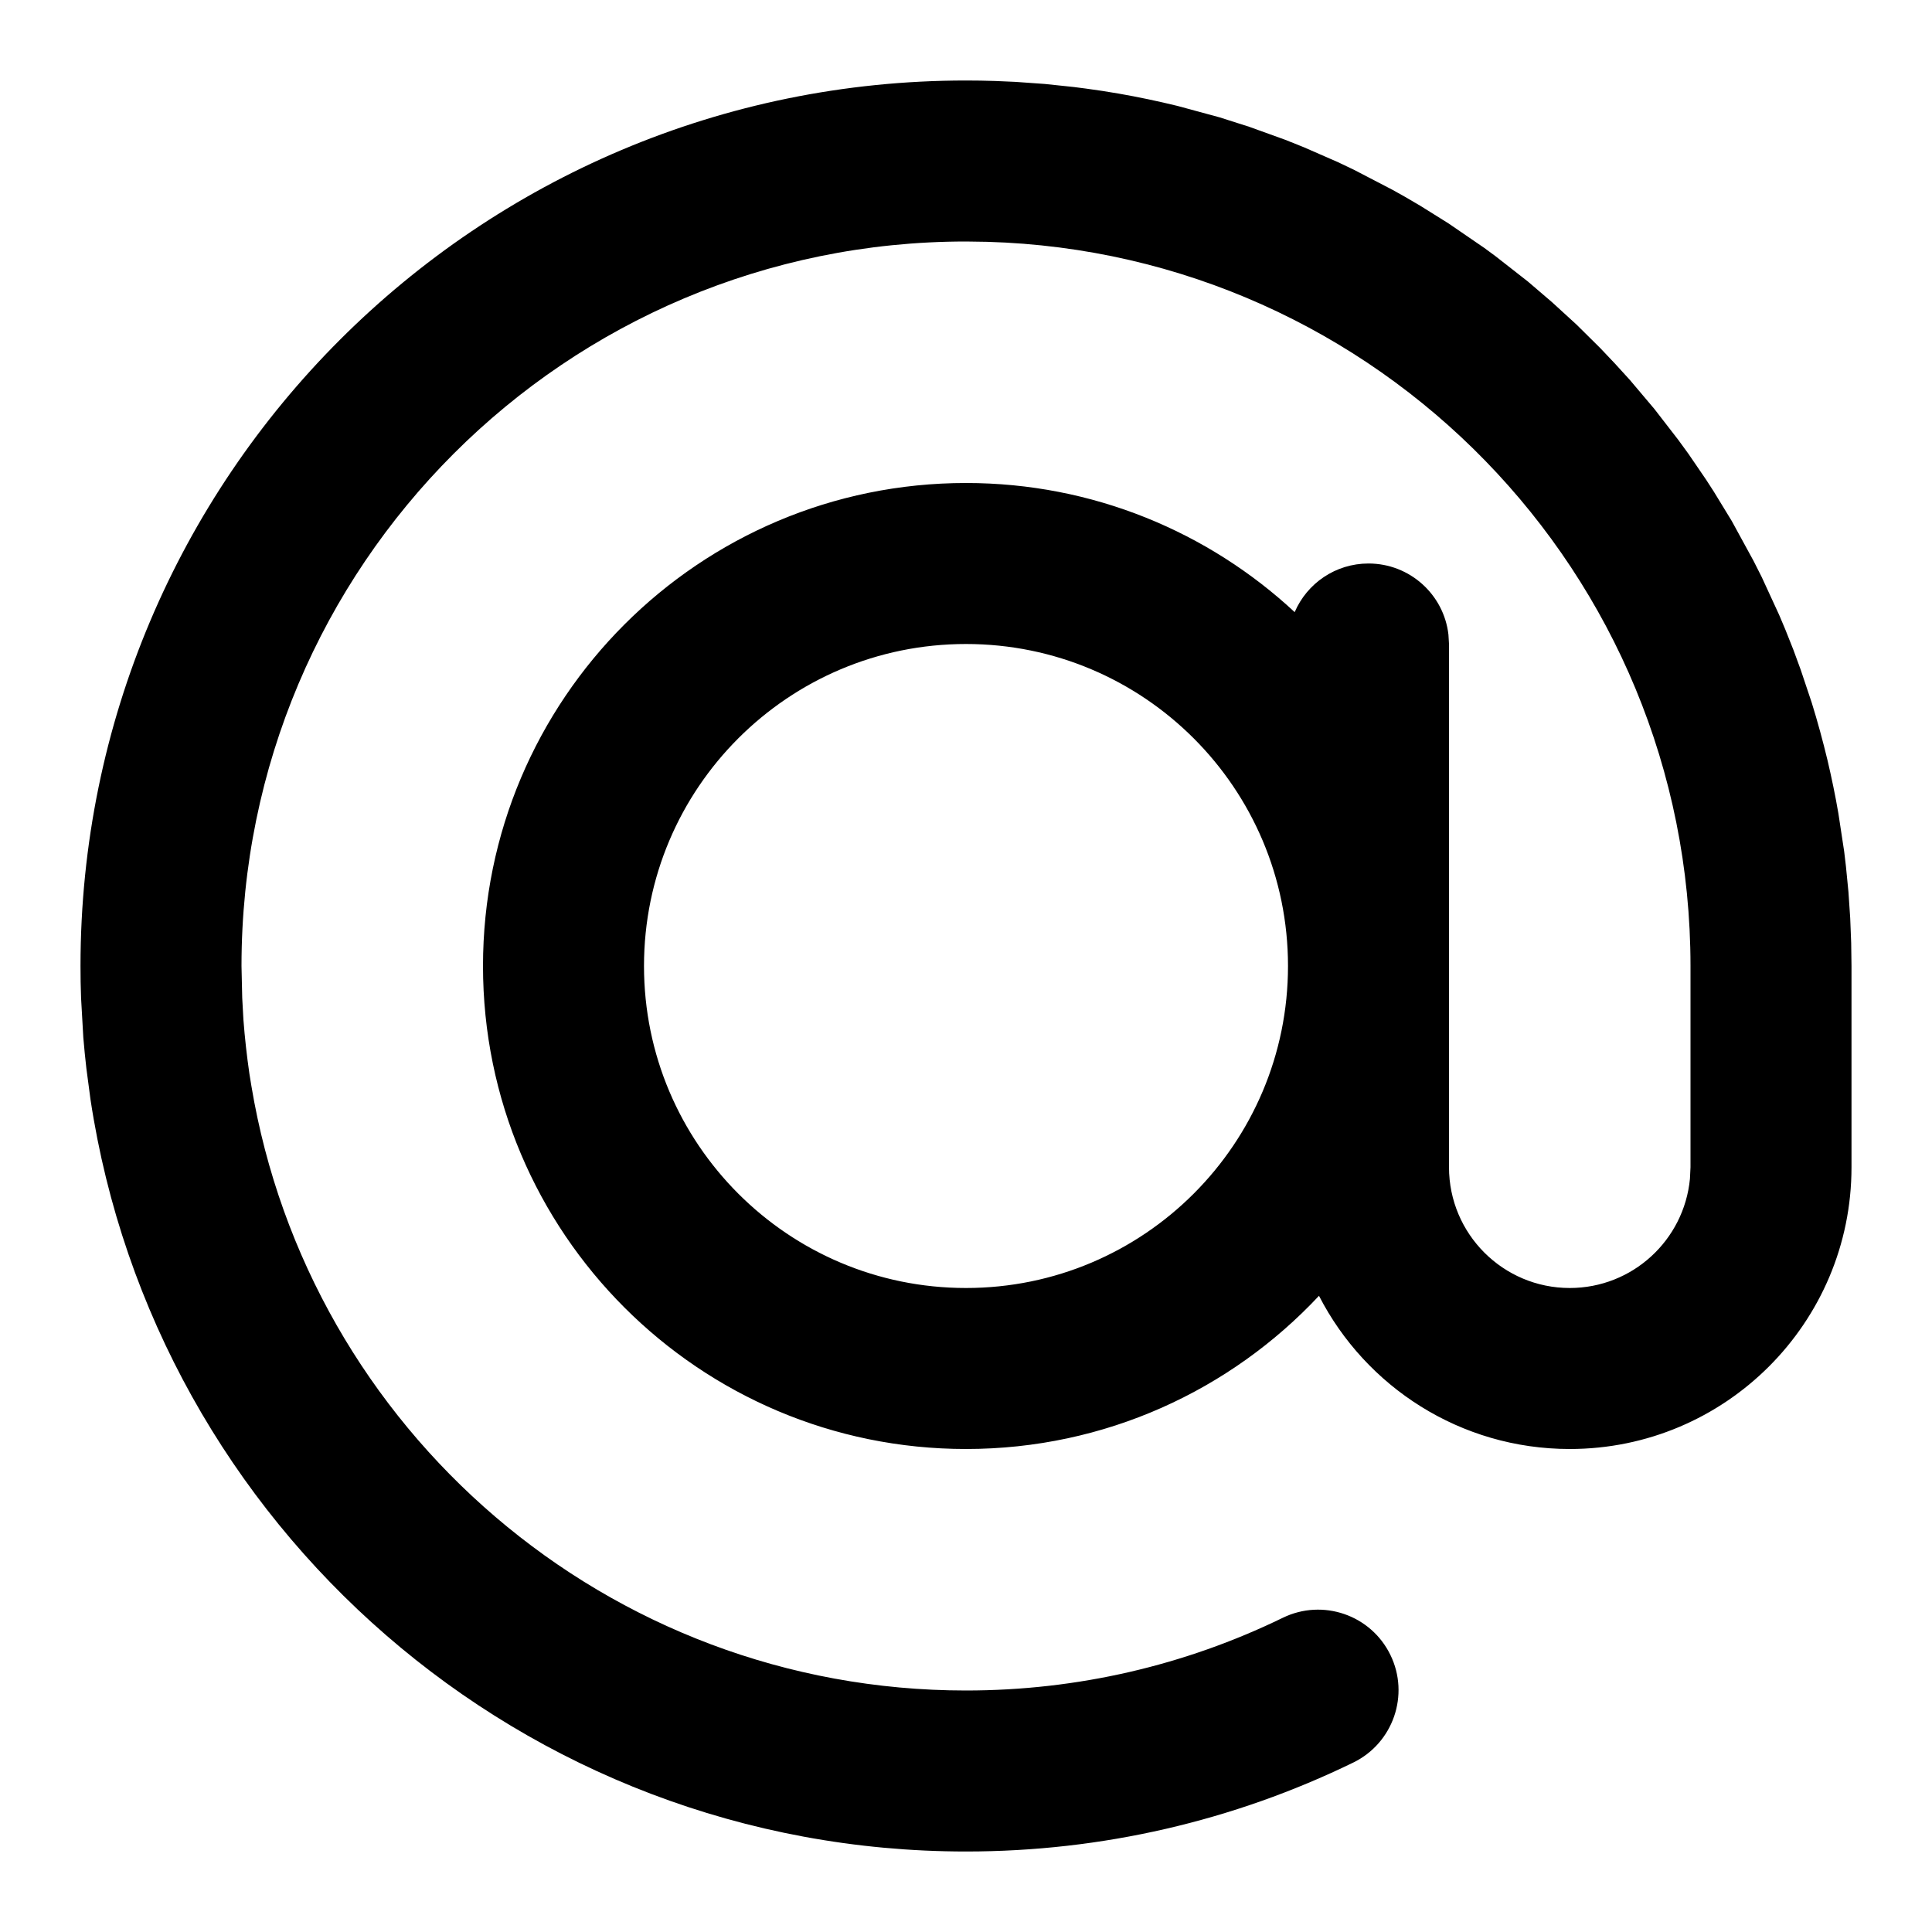
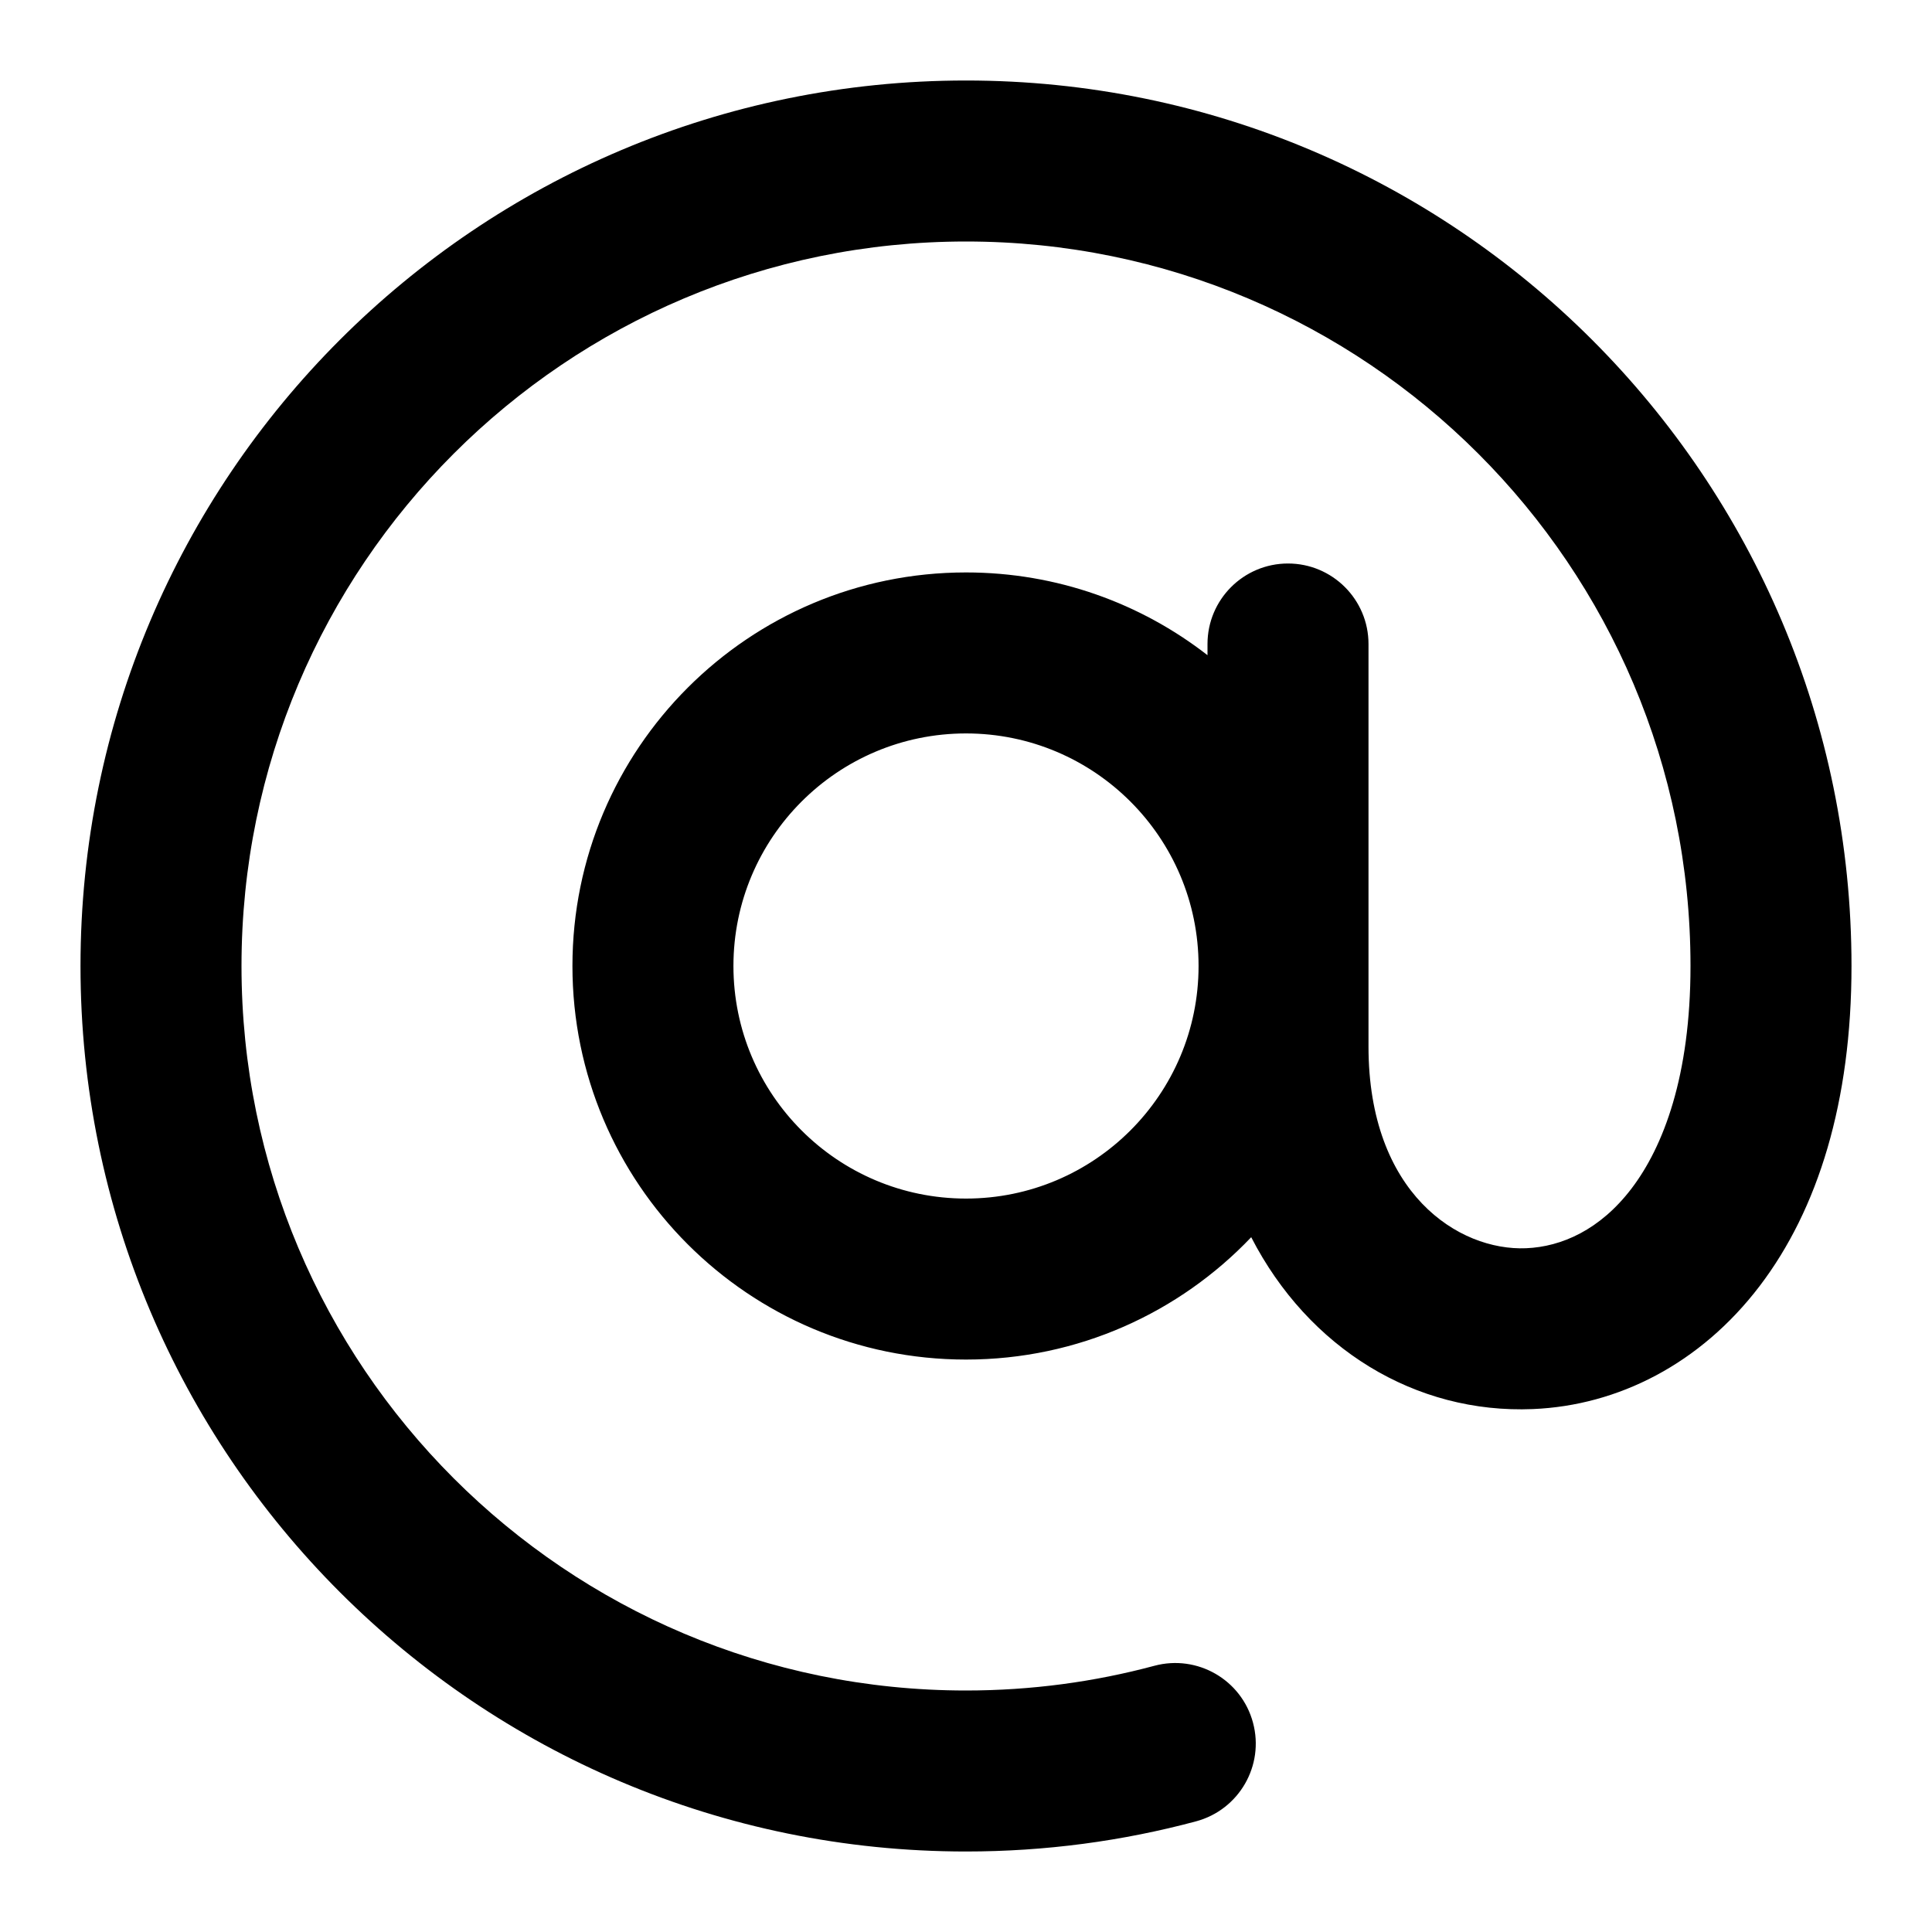
- <svg xmlns="http://www.w3.org/2000/svg" width="24" height="24" viewBox="0 0 24 24">
-   <path d="M18.44,3.081 L18.577,3.182 L18.577,3.182 L18.981,3.498 L18.981,3.498 L19.28,3.754 L19.28,3.754 L19.584,4.032 L19.584,4.032 L19.878,4.323 L19.878,4.323 L20.06,4.515 L20.06,4.515 L20.246,4.719 L20.246,4.719 L20.551,5.08 L20.551,5.08 L20.848,5.464 L20.848,5.464 L20.974,5.637 L20.974,5.637 L21.194,5.959 L21.194,5.959 L21.289,6.106 L21.289,6.106 L21.512,6.471 L21.512,6.471 L21.783,6.967 L21.783,6.967 L21.885,7.169 L21.885,7.169 L22.101,7.638 L22.101,7.638 L22.177,7.818 L22.177,7.818 L22.278,8.072 L22.278,8.072 L22.369,8.32 L22.369,8.32 L22.506,8.729 L22.506,8.729 C22.579,8.964 22.644,9.203 22.702,9.444 C22.753,9.662 22.799,9.881 22.837,10.104 L22.909,10.577 L22.931,10.763 L22.931,10.763 L22.962,11.079 L22.962,11.079 L22.984,11.406 L22.984,11.406 L22.996,11.712 L22.996,11.712 L23,12 L23,14.5 C23,16.433 21.433,18 19.5,18 C18.142,18 16.965,17.227 16.385,16.097 C15.289,17.268 13.73,18 12,18 C8.686,18 6,15.314 6,12 C6,8.686 8.686,6 12,6 C13.577,6 15.012,6.609 16.083,7.604 C16.236,7.248 16.589,7 17,7 C17.513,7 17.936,7.386 17.993,7.883 L18,8 L18,14.5 C18,15.328 18.672,16 19.5,16 C20.28,16 20.92,15.405 20.993,14.644 L21,14.5 L21,12 C21,7.118 17.113,3.144 12.265,3.004 L12,3 C7.029,3 3,7.029 3,12 L3.009,12.397 L3.009,12.397 L3.024,12.669 C3.041,12.893 3.066,13.116 3.098,13.337 L3.123,13.491 C3.833,17.752 7.537,21 12,21 C13.383,21 14.72,20.688 15.935,20.097 C16.432,19.855 17.03,20.061 17.272,20.558 C17.514,21.054 17.307,21.653 16.811,21.895 C15.324,22.619 13.688,23 12,23 C6.488,23 1.923,18.946 1.124,13.657 L1.073,13.272 L1.073,13.272 L1.053,13.086 L1.053,13.086 L1.035,12.889 L1.035,12.889 L1.007,12.395 L1.007,12.395 C1.002,12.264 1,12.132 1,12 C1,5.925 5.925,1 12,1 C12.121,1 12.242,1.002 12.362,1.006 L12.614,1.017 L12.614,1.017 L12.979,1.043 L12.979,1.043 L13.34,1.081 L13.34,1.081 L13.488,1.1 L13.488,1.1 C13.624,1.118 13.759,1.139 13.893,1.162 C14.141,1.205 14.386,1.257 14.628,1.316 L15.151,1.458 L15.151,1.458 L15.518,1.575 L15.518,1.575 L15.964,1.736 L15.964,1.736 L16.199,1.83 L16.199,1.83 L16.624,2.016 L16.624,2.016 L16.821,2.11 L16.821,2.11 L17.296,2.357 L17.296,2.357 L17.45,2.443 L17.45,2.443 L17.643,2.556 L17.643,2.556 L17.995,2.776 L17.995,2.776 L18.44,3.081 L18.44,3.081 Z M12,8 C9.791,8 8,9.791 8,12 C8,14.209 9.791,16 12,16 C14.209,16 16,14.209 16,12 C16,9.791 14.209,8 12,8 Z" />
+ <svg xmlns="http://www.w3.org/2000/svg" width="24" height="24" viewBox="0 0 24 24" fill="none">
+   <path fill-rule="evenodd" clip-rule="evenodd" d="M12 1C5.925 1 1 5.925 1 12C1 18.075 5.925 23 12 23C12.988 23 13.946 22.87 14.859 22.625C15.392 22.481 15.709 21.933 15.565 21.399C15.422 20.866 14.874 20.55 14.34 20.693C13.595 20.893 12.811 21 12 21C7.029 21 3 16.971 3 12C3 7.029 7.029 3 12 3C16.971 3 21 7.029 21 12C21 13.364 20.664 14.244 20.267 14.765C19.877 15.277 19.398 15.488 18.958 15.506C18.122 15.541 17 14.826 17 13V8C17 7.448 16.552 7 16 7C15.448 7 15 7.448 15 8V8.139C14.172 7.495 13.131 7.111 12 7.111C9.3 7.111 7.111 9.3 7.111 12C7.111 14.7 9.3 16.889 12 16.889C13.394 16.889 14.652 16.305 15.543 15.369C16.254 16.752 17.583 17.565 19.042 17.504C20.102 17.46 21.123 16.941 21.858 15.977C22.586 15.022 23 13.681 23 12C23 5.925 18.075 1 12 1ZM9.111 12C9.111 10.405 10.405 9.111 12 9.111C13.595 9.111 14.889 10.405 14.889 12C14.889 13.595 13.595 14.889 12 14.889C10.405 14.889 9.111 13.595 9.111 12Z" fill="black" />
</svg>
